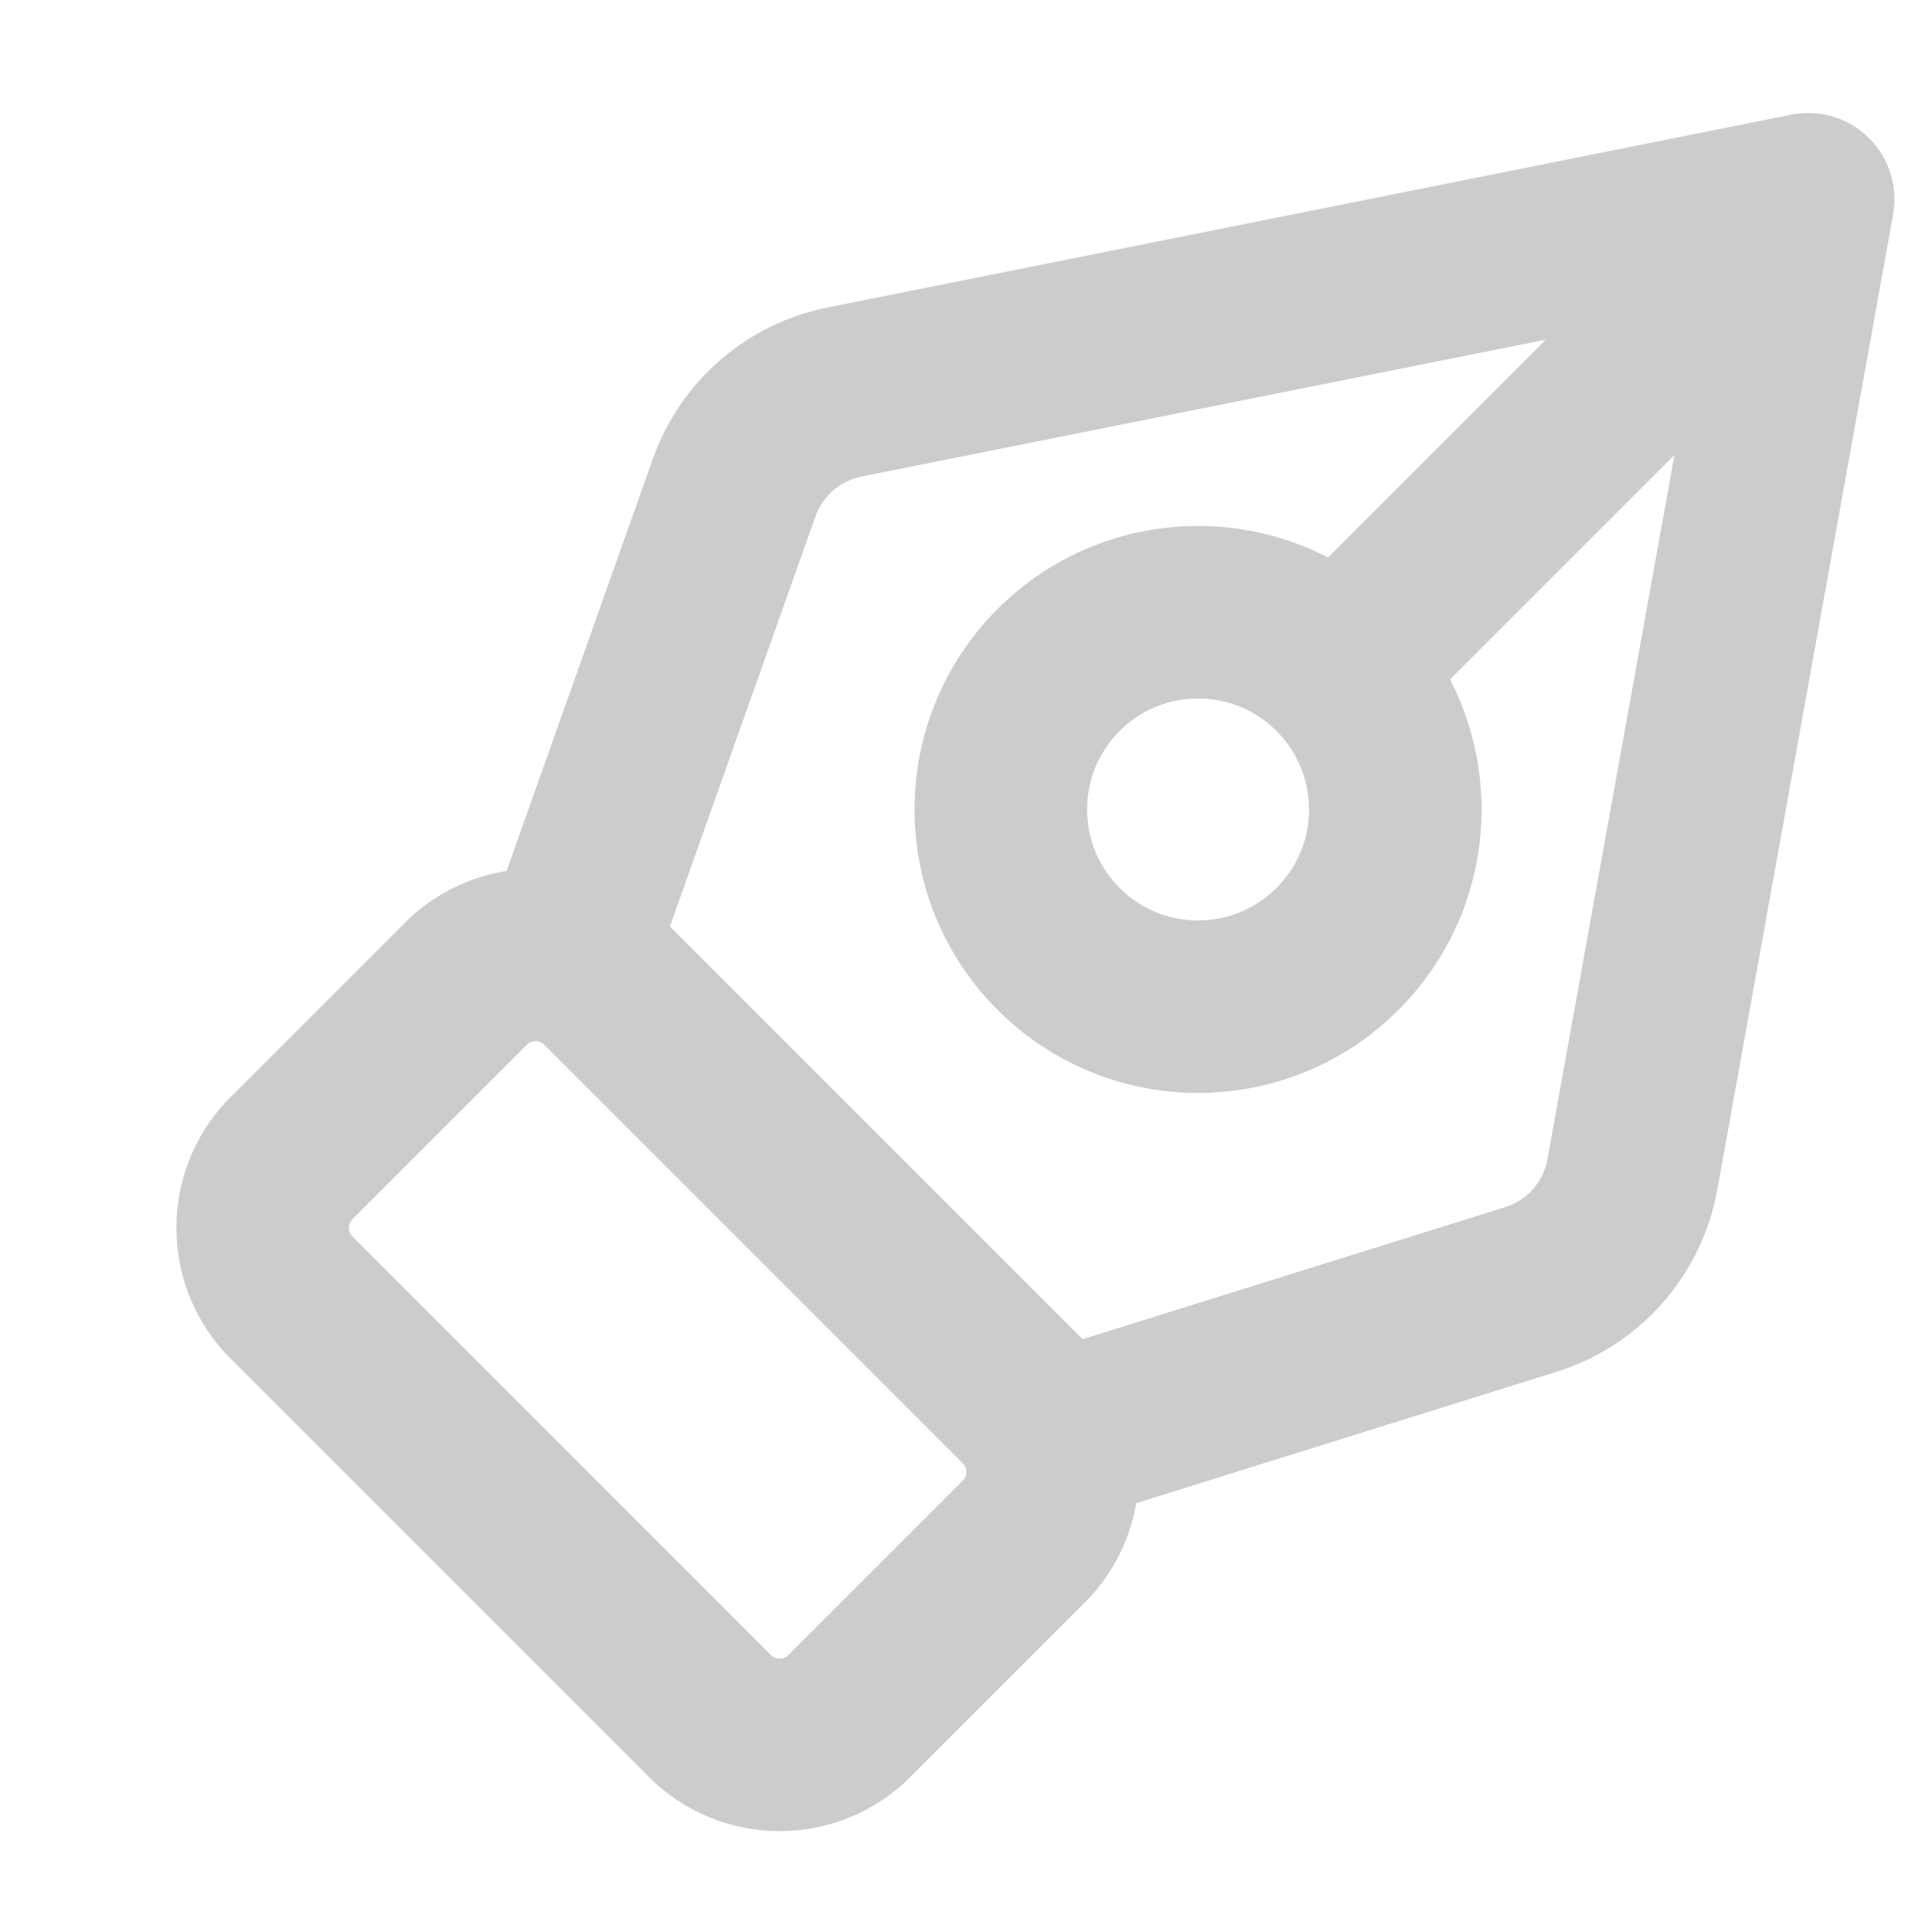
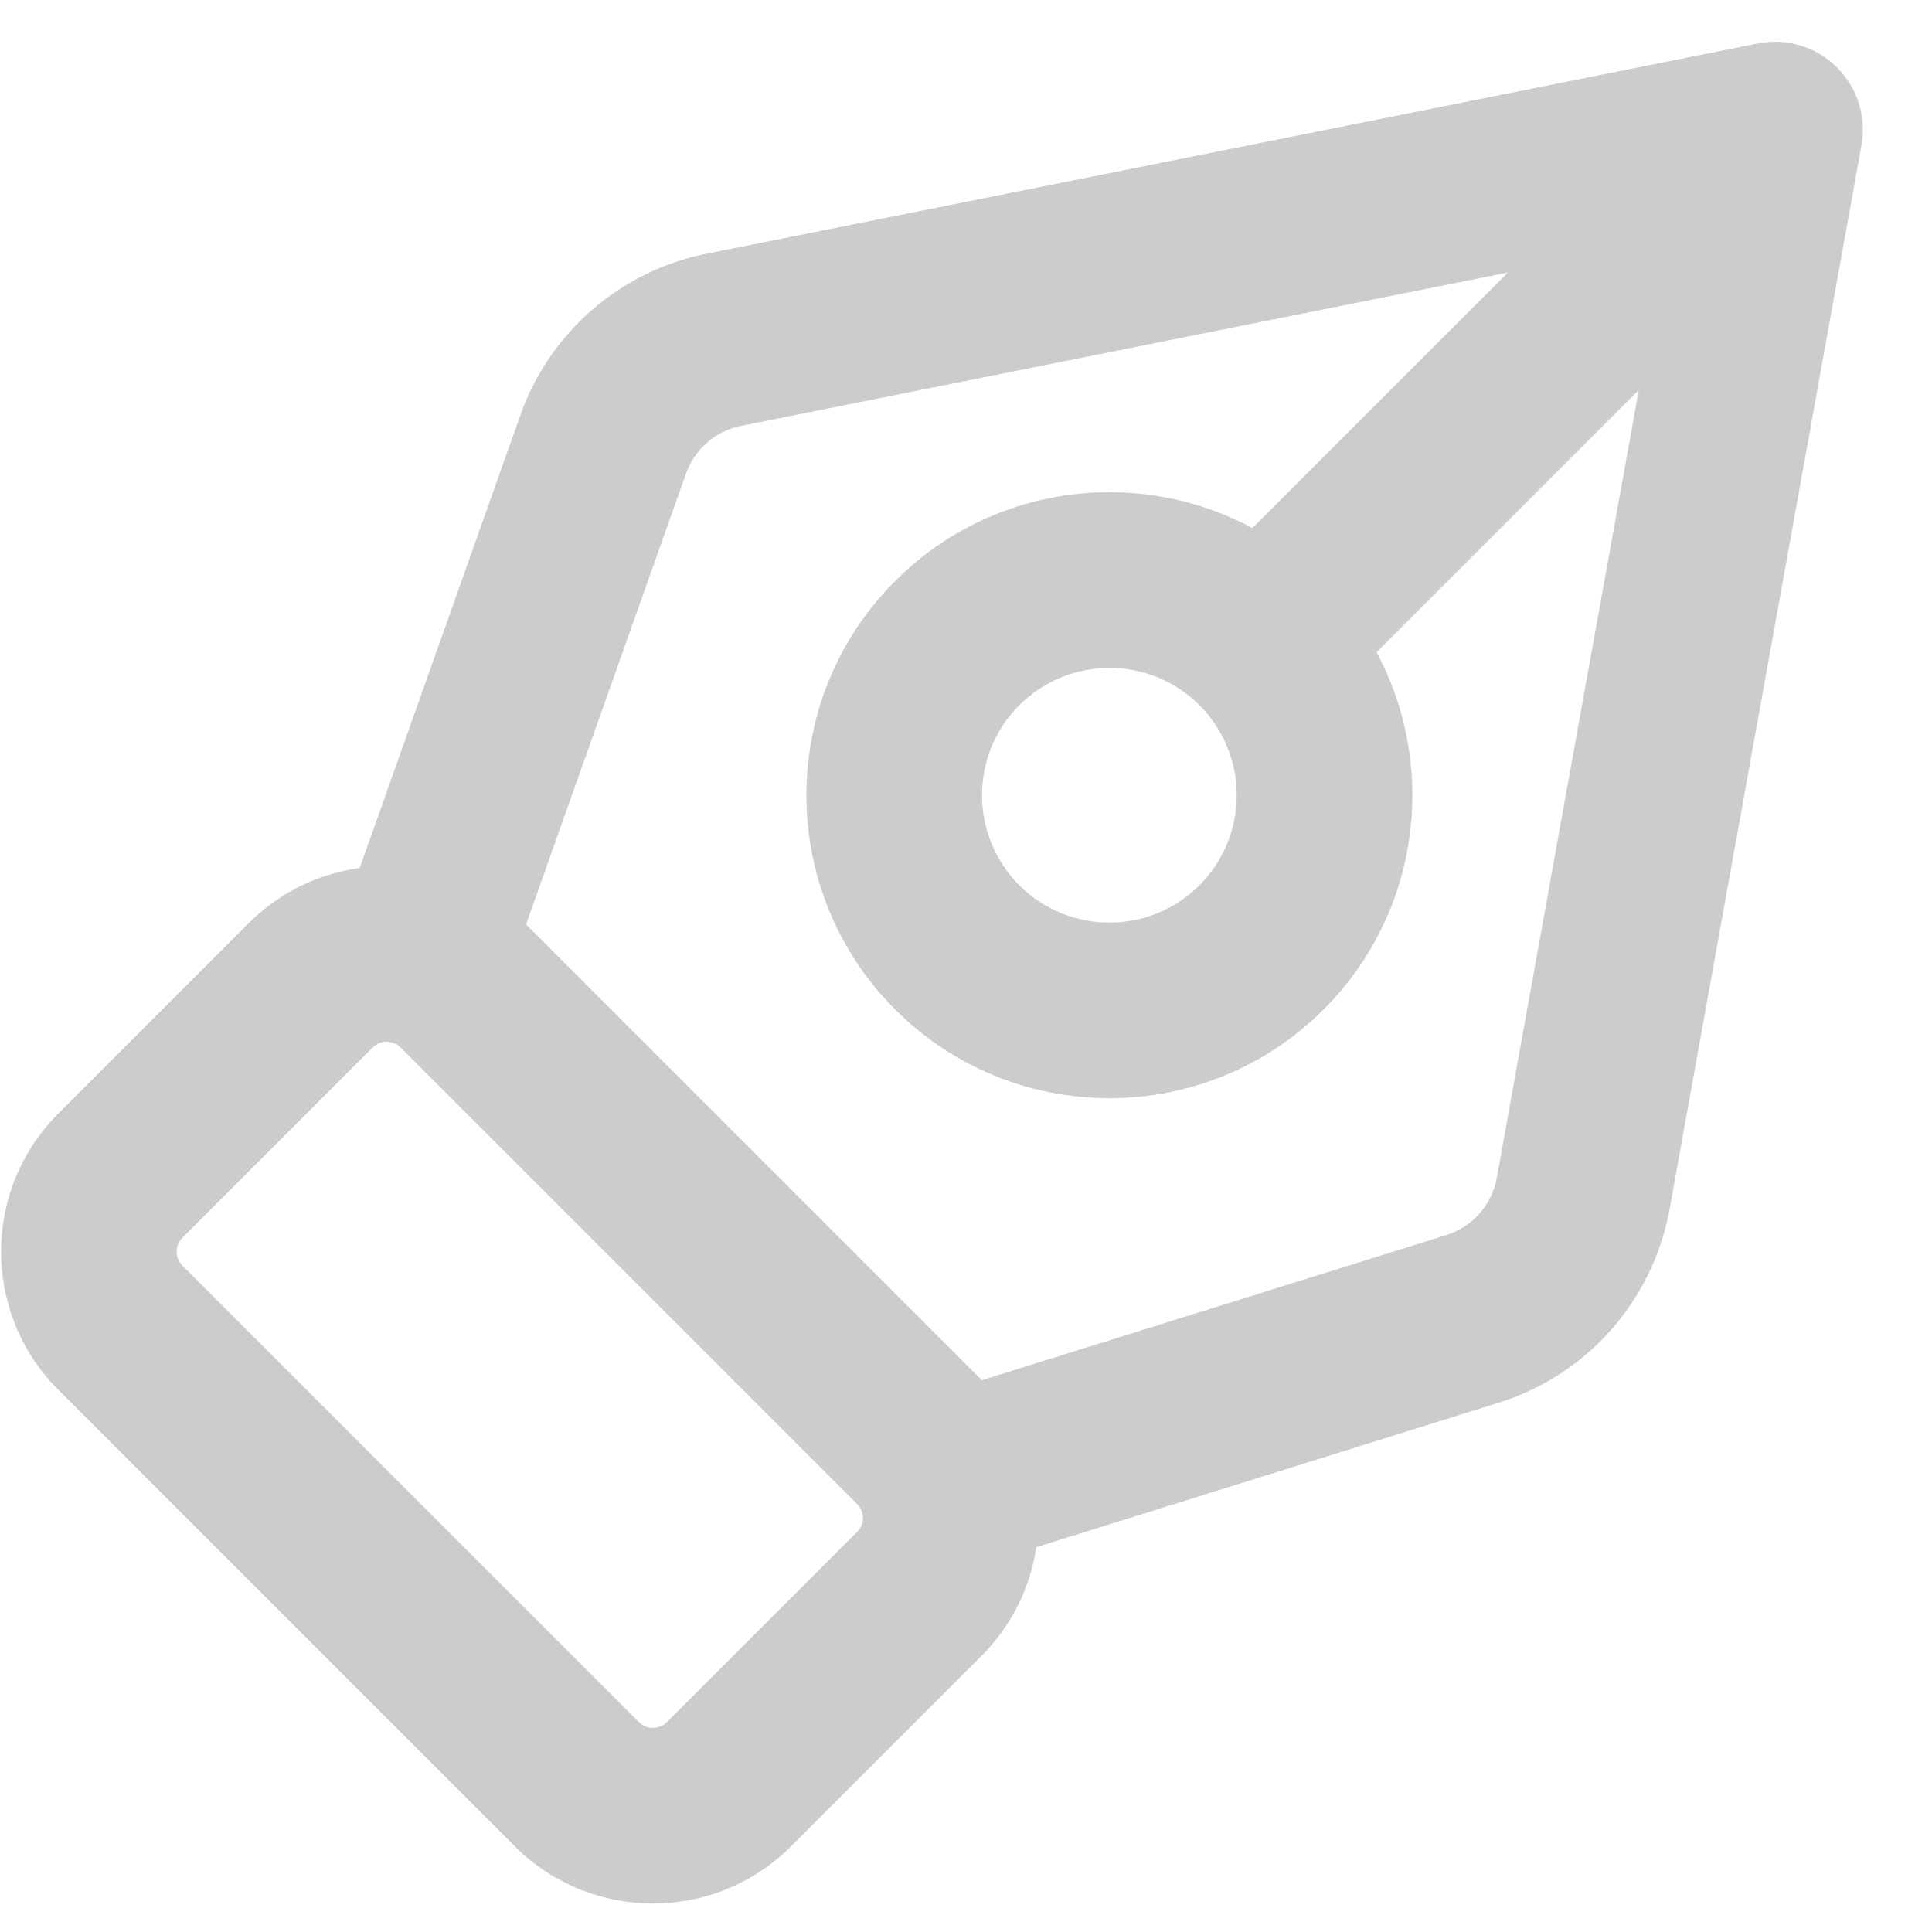
- <svg xmlns="http://www.w3.org/2000/svg" width="28" height="28" viewBox="0 0 28 28" fill="none">
-   <path d="M7.089 13.335C6.858 13.985 7.199 14.7 7.849 14.931C8.5 15.161 9.214 14.821 9.445 14.171L7.089 13.335ZM10.64 7.067L9.462 6.649L9.462 6.649L10.64 7.067ZM12.24 5.681L11.995 4.456L11.995 4.456L12.24 5.681ZM26.206 2.888L27.436 3.11C27.51 2.703 27.377 2.286 27.082 1.996C26.786 1.706 26.367 1.581 25.961 1.662L26.206 2.888ZM23.657 17.022L22.427 16.8L23.657 17.022ZM22.187 18.688L21.814 17.495L21.814 17.495L22.187 18.688ZM14.969 19.634C14.31 19.84 13.943 20.541 14.149 21.2C14.355 21.859 15.056 22.226 15.715 22.02L14.969 19.634ZM26.837 4.025C27.326 3.537 27.326 2.745 26.837 2.257C26.349 1.769 25.558 1.769 25.07 2.257L26.837 4.025ZM19.006 8.321C18.518 8.809 18.518 9.6 19.006 10.089C19.494 10.577 20.285 10.577 20.773 10.089L19.006 8.321ZM4.225 18.806L3.341 19.69H3.341L4.225 18.806ZM4.225 16.785L5.109 17.668H5.109L4.225 16.785ZM12.31 24.87L13.194 25.753V25.753L12.31 24.87ZM10.289 24.87L11.172 23.986L10.289 24.87ZM14.836 20.322L13.953 21.206L14.836 20.322ZM14.836 22.343L13.953 21.459L14.836 22.343ZM8.773 14.258L9.657 13.374L8.773 14.258ZM6.751 14.258L5.867 13.374L5.867 13.374L6.751 14.258ZM8.267 13.752L9.445 14.171L11.818 7.485L10.64 7.067L9.462 6.649L7.089 13.335L8.267 13.752ZM12.24 5.681L12.485 6.907L26.451 4.114L26.206 2.888L25.961 1.662L11.995 4.456L12.24 5.681ZM26.206 2.888L24.976 2.666L22.427 16.8L23.657 17.022L24.888 17.244L27.436 3.11L26.206 2.888ZM22.187 18.688L21.814 17.495L14.969 19.634L15.342 20.827L15.715 22.02L22.56 19.881L22.187 18.688ZM23.657 17.022L22.427 16.8C22.368 17.128 22.132 17.395 21.814 17.495L22.187 18.688L22.56 19.881C23.766 19.504 24.663 18.488 24.888 17.244L23.657 17.022ZM10.64 7.067L11.818 7.485C11.923 7.188 12.176 6.969 12.485 6.907L12.24 5.681L11.995 4.456C10.823 4.69 9.861 5.523 9.462 6.649L10.64 7.067ZM25.953 3.141L25.07 2.257L19.006 8.321L19.89 9.205L20.773 10.089L26.837 4.025L25.953 3.141ZM8.773 14.258L7.889 15.142L13.953 21.206L14.836 20.322L15.72 19.438L9.657 13.374L8.773 14.258ZM14.836 22.343L13.953 21.459L11.426 23.986L12.31 24.87L13.194 25.753L15.72 23.227L14.836 22.343ZM10.289 24.87L11.172 23.986L5.109 17.922L4.225 18.806L3.341 19.69L9.405 25.753L10.289 24.87ZM4.225 16.785L5.109 17.668L7.635 15.142L6.751 14.258L5.867 13.374L3.341 15.901L4.225 16.785ZM4.225 18.806L5.109 17.922C5.039 17.852 5.039 17.738 5.109 17.668L4.225 16.785L3.341 15.901C2.295 16.947 2.295 18.643 3.341 19.69L4.225 18.806ZM12.31 24.87L11.426 23.986C11.356 24.056 11.242 24.056 11.172 23.986L10.289 24.87L9.405 25.753C10.451 26.8 12.147 26.8 13.194 25.753L12.31 24.87ZM14.836 20.322L13.953 21.206C14.023 21.276 14.023 21.389 13.953 21.459L14.836 22.343L15.72 23.227C16.767 22.18 16.767 20.484 15.72 19.438L14.836 20.322ZM8.773 14.258L9.657 13.374C8.61 12.328 6.914 12.328 5.867 13.374L6.751 14.258L7.635 15.142C7.705 15.072 7.819 15.072 7.889 15.142L8.773 14.258ZM19.384 13.752L18.5 12.869C17.872 13.497 16.854 13.497 16.226 12.869L15.342 13.752L14.458 14.636C16.062 16.241 18.664 16.241 20.268 14.636L19.384 13.752ZM15.342 13.752L16.226 12.869C15.598 12.241 15.598 11.222 16.226 10.594L15.342 9.71L14.458 8.826C12.853 10.431 12.853 13.032 14.458 14.636L15.342 13.752ZM15.342 9.71L16.226 10.594C16.854 9.966 17.872 9.966 18.5 10.594L19.384 9.71L20.268 8.826C18.664 7.222 16.062 7.222 14.458 8.826L15.342 9.71ZM19.384 9.71L18.5 10.594C19.129 11.222 19.129 12.241 18.5 12.869L19.384 13.752L20.268 14.636C21.873 13.032 21.873 10.431 20.268 8.826L19.384 9.71Z" fill="#CCCCCC" />
+ <svg xmlns="http://www.w3.org/2000/svg" width="22" height="22" viewBox="0 0 22 22" fill="none">
+   <path d="M3.894 10.454C3.709 10.974 3.981 11.546 4.502 11.73C5.022 11.915 5.594 11.643 5.779 11.122L3.894 10.454ZM6.87 5.057L5.927 4.723V4.723L6.87 5.057ZM8.241 3.87L8.045 2.889L8.045 2.889L8.241 3.87ZM20.212 1.476L21.197 1.653C21.255 1.327 21.149 0.994 20.913 0.762C20.677 0.53 20.341 0.43 20.016 0.495L20.212 1.476ZM18.028 13.59L17.044 13.413L18.028 13.59ZM16.767 15.018L16.469 14.064L16.469 14.064L16.767 15.018ZM10.602 15.897C10.075 16.062 9.781 16.623 9.946 17.15C10.11 17.677 10.671 17.971 11.198 17.806L10.602 15.897ZM20.703 2.399C21.093 2.009 21.093 1.376 20.703 0.985C20.312 0.595 19.679 0.595 19.289 0.985L20.703 2.399ZM14.091 6.183C13.701 6.573 13.701 7.206 14.091 7.597C14.482 7.987 15.115 7.987 15.505 7.597L14.091 6.183ZM1.371 15.119L0.664 15.826H0.664L1.371 15.119ZM1.371 13.387L2.078 14.094H2.078L1.371 13.387ZM8.301 20.317L9.008 21.024L8.301 20.317ZM6.569 20.317L7.276 19.61L6.569 20.317ZM10.467 16.419L9.76 17.126L10.467 16.419ZM10.467 18.151L9.76 17.444L10.467 18.151ZM5.269 11.221L5.977 10.514L5.269 11.221ZM3.537 11.221L2.83 10.514H2.83L3.537 11.221ZM5.779 11.122L7.812 5.392L5.927 4.723L3.894 10.454L5.779 11.122ZM8.437 4.85L20.409 2.456L20.016 0.495L8.045 2.889L8.437 4.85ZM19.228 1.298L17.044 13.413L19.012 13.768L21.197 1.653L19.228 1.298ZM16.469 14.064L10.602 15.897L11.198 17.806L17.066 15.973L16.469 14.064ZM17.044 13.413C16.988 13.72 16.767 13.971 16.469 14.064L17.066 15.973C18.075 15.657 18.824 14.808 19.012 13.768L17.044 13.413ZM7.812 5.392C7.911 5.114 8.148 4.908 8.437 4.85L8.045 2.889C7.066 3.085 6.261 3.782 5.927 4.723L7.812 5.392ZM19.289 0.985L14.091 6.183L15.505 7.597L20.703 2.399L19.289 0.985ZM4.562 11.928L9.76 17.126L11.174 15.711L5.977 10.514L4.562 11.928ZM9.76 17.444L7.594 19.61L9.008 21.024L11.174 18.858L9.76 17.444ZM7.276 19.61L2.078 14.412L0.664 15.826L5.862 21.024L7.276 19.61ZM2.078 14.094L4.244 11.928L2.83 10.514L0.664 12.68L2.078 14.094ZM2.078 14.412C1.99 14.324 1.99 14.182 2.078 14.094L0.664 12.68C-0.205 13.549 -0.205 14.957 0.664 15.826L2.078 14.412ZM7.594 19.61C7.506 19.698 7.364 19.698 7.276 19.61L5.862 21.024C6.731 21.893 8.14 21.893 9.008 21.024L7.594 19.61ZM9.76 17.126C9.848 17.214 9.848 17.356 9.76 17.444L11.174 18.858C12.043 17.989 12.043 16.58 11.174 15.711L9.76 17.126ZM5.977 10.514C5.108 9.645 3.699 9.645 2.83 10.514L4.244 11.928C4.332 11.84 4.474 11.84 4.562 11.928L5.977 10.514ZM13.658 10.081C13.092 10.647 12.174 10.647 11.607 10.081L10.193 11.495C11.54 12.842 13.725 12.842 15.072 11.495L13.658 10.081ZM11.607 10.081C11.041 9.514 11.041 8.596 11.607 8.03L10.193 6.616C8.846 7.963 8.846 10.148 10.193 11.495L11.607 10.081ZM11.607 8.03C12.174 7.464 13.092 7.464 13.658 8.03L15.072 6.616C13.725 5.268 11.54 5.268 10.193 6.616L11.607 8.03ZM13.658 8.03C14.224 8.596 14.224 9.514 13.658 10.081L15.072 11.495C16.42 10.148 16.42 7.963 15.072 6.616L13.658 8.03Z" fill="#CCCCCC" />
</svg>
